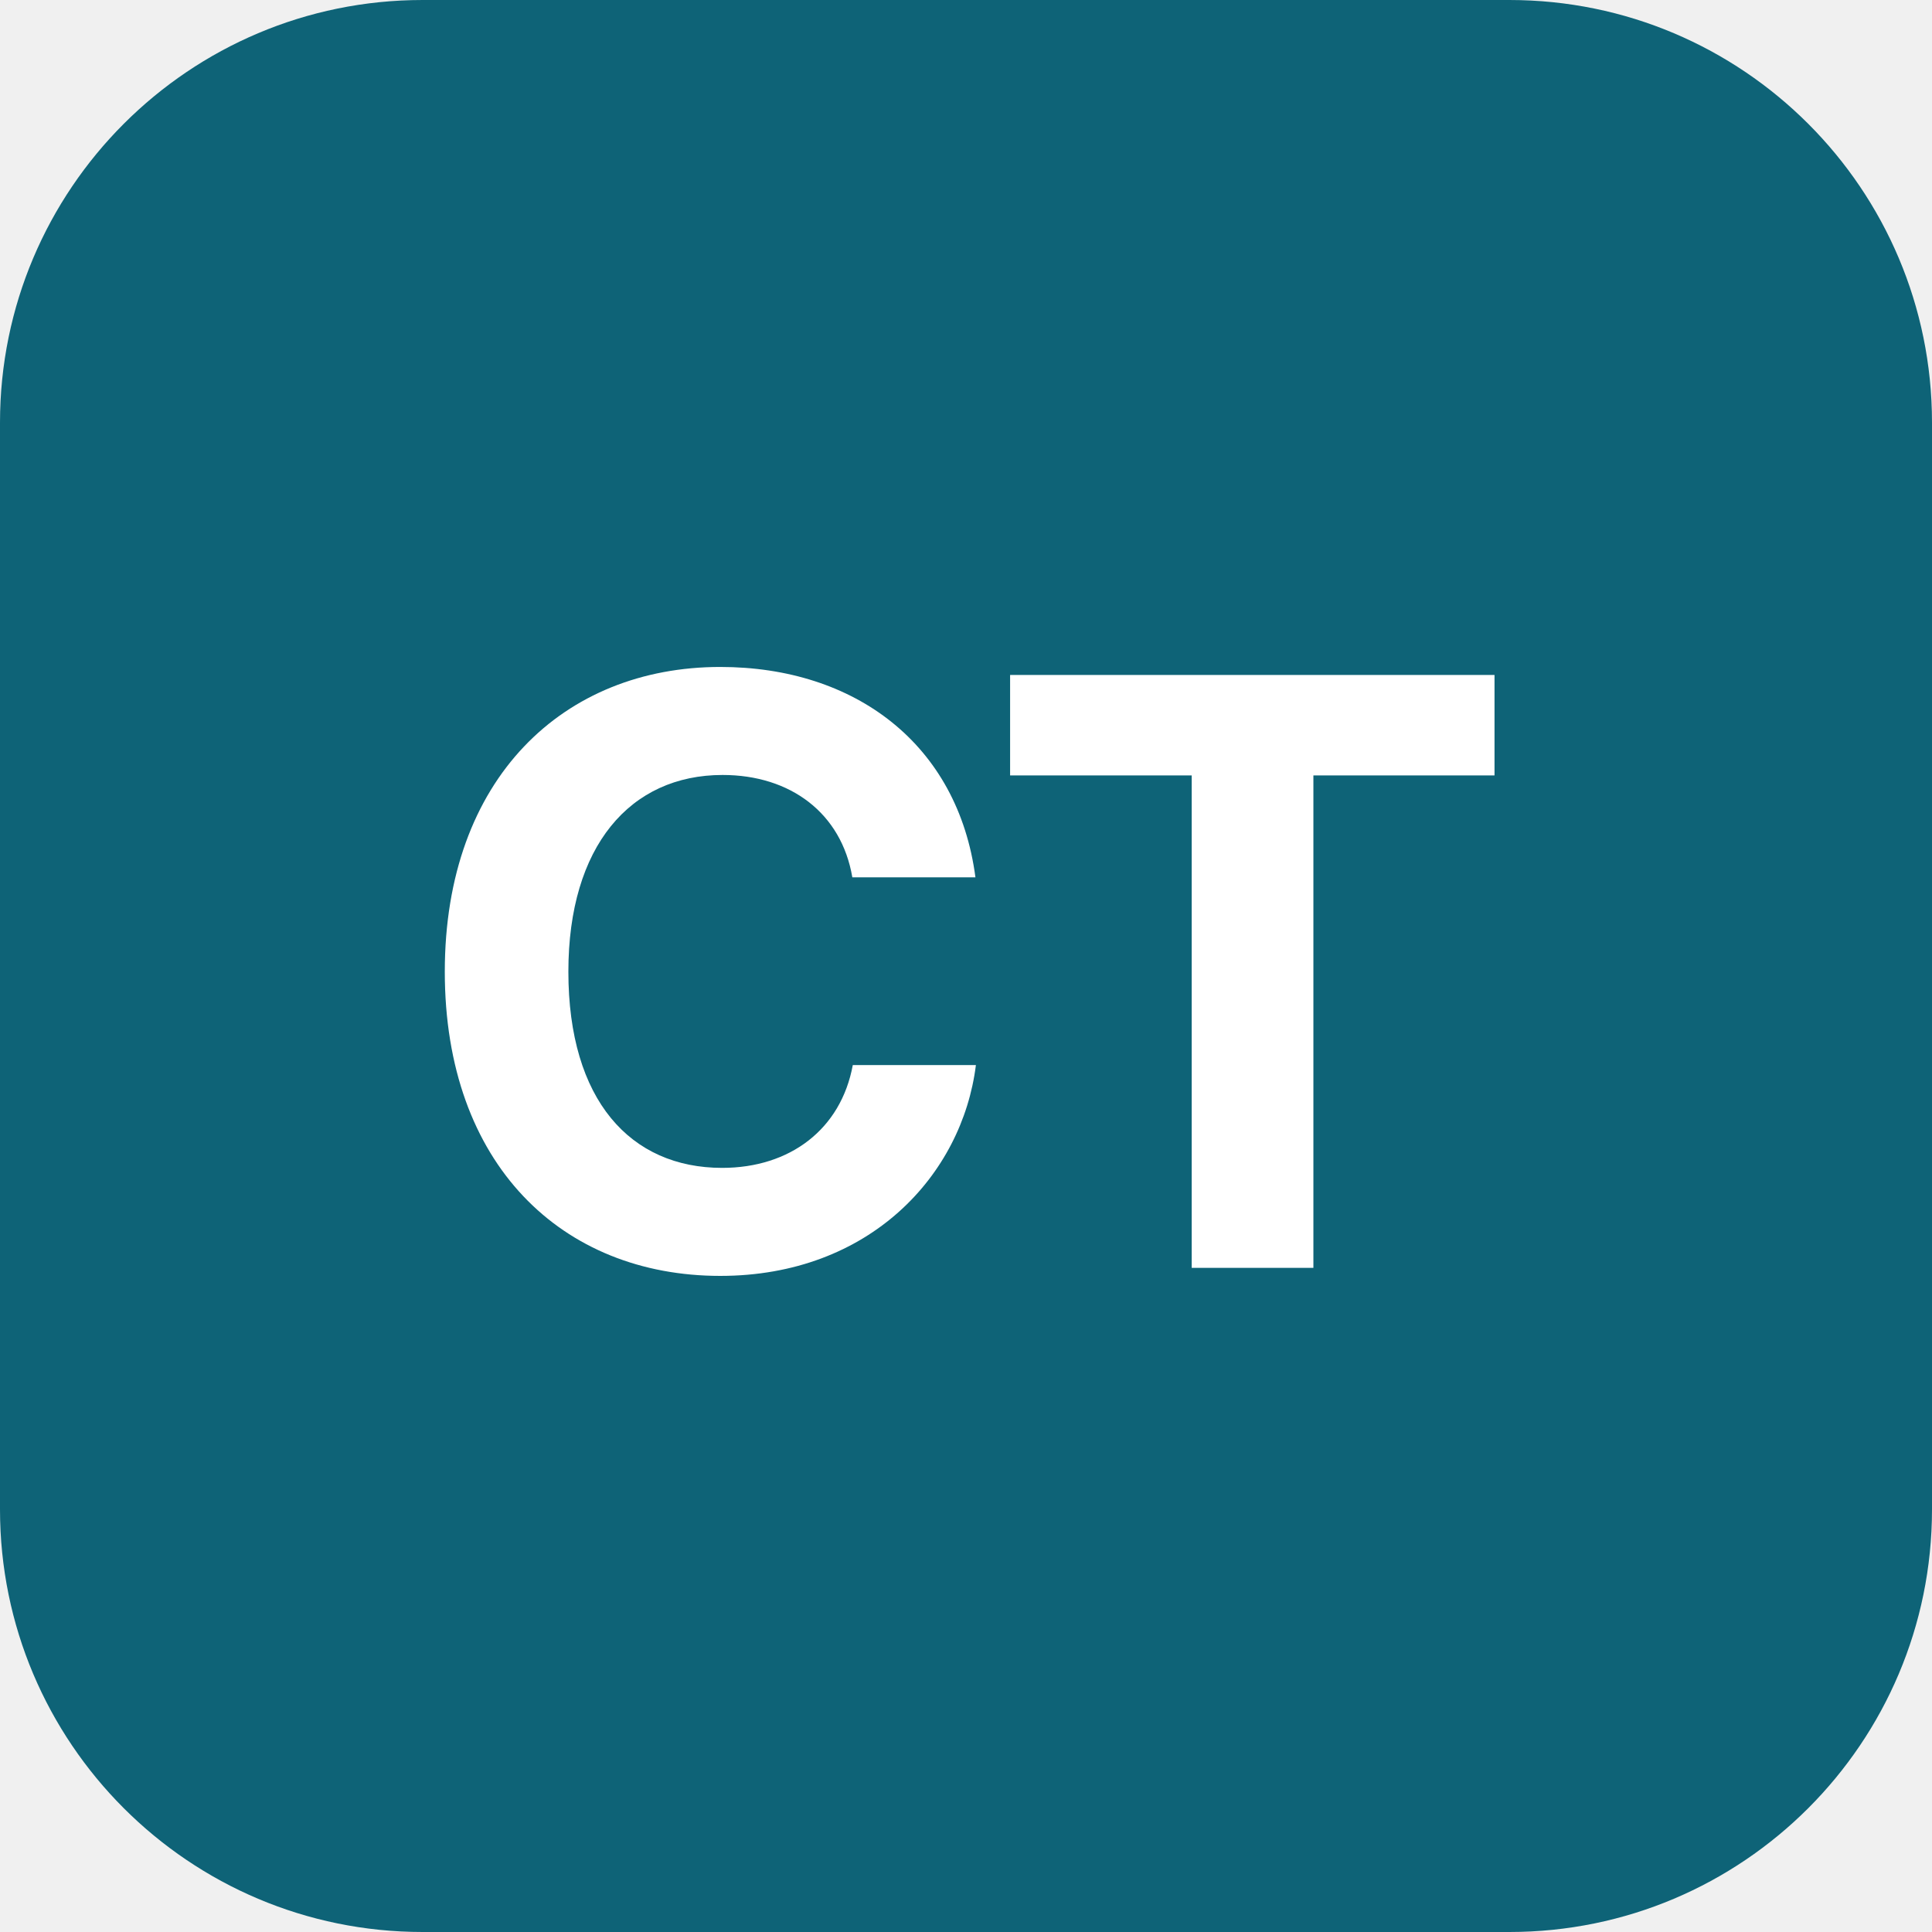
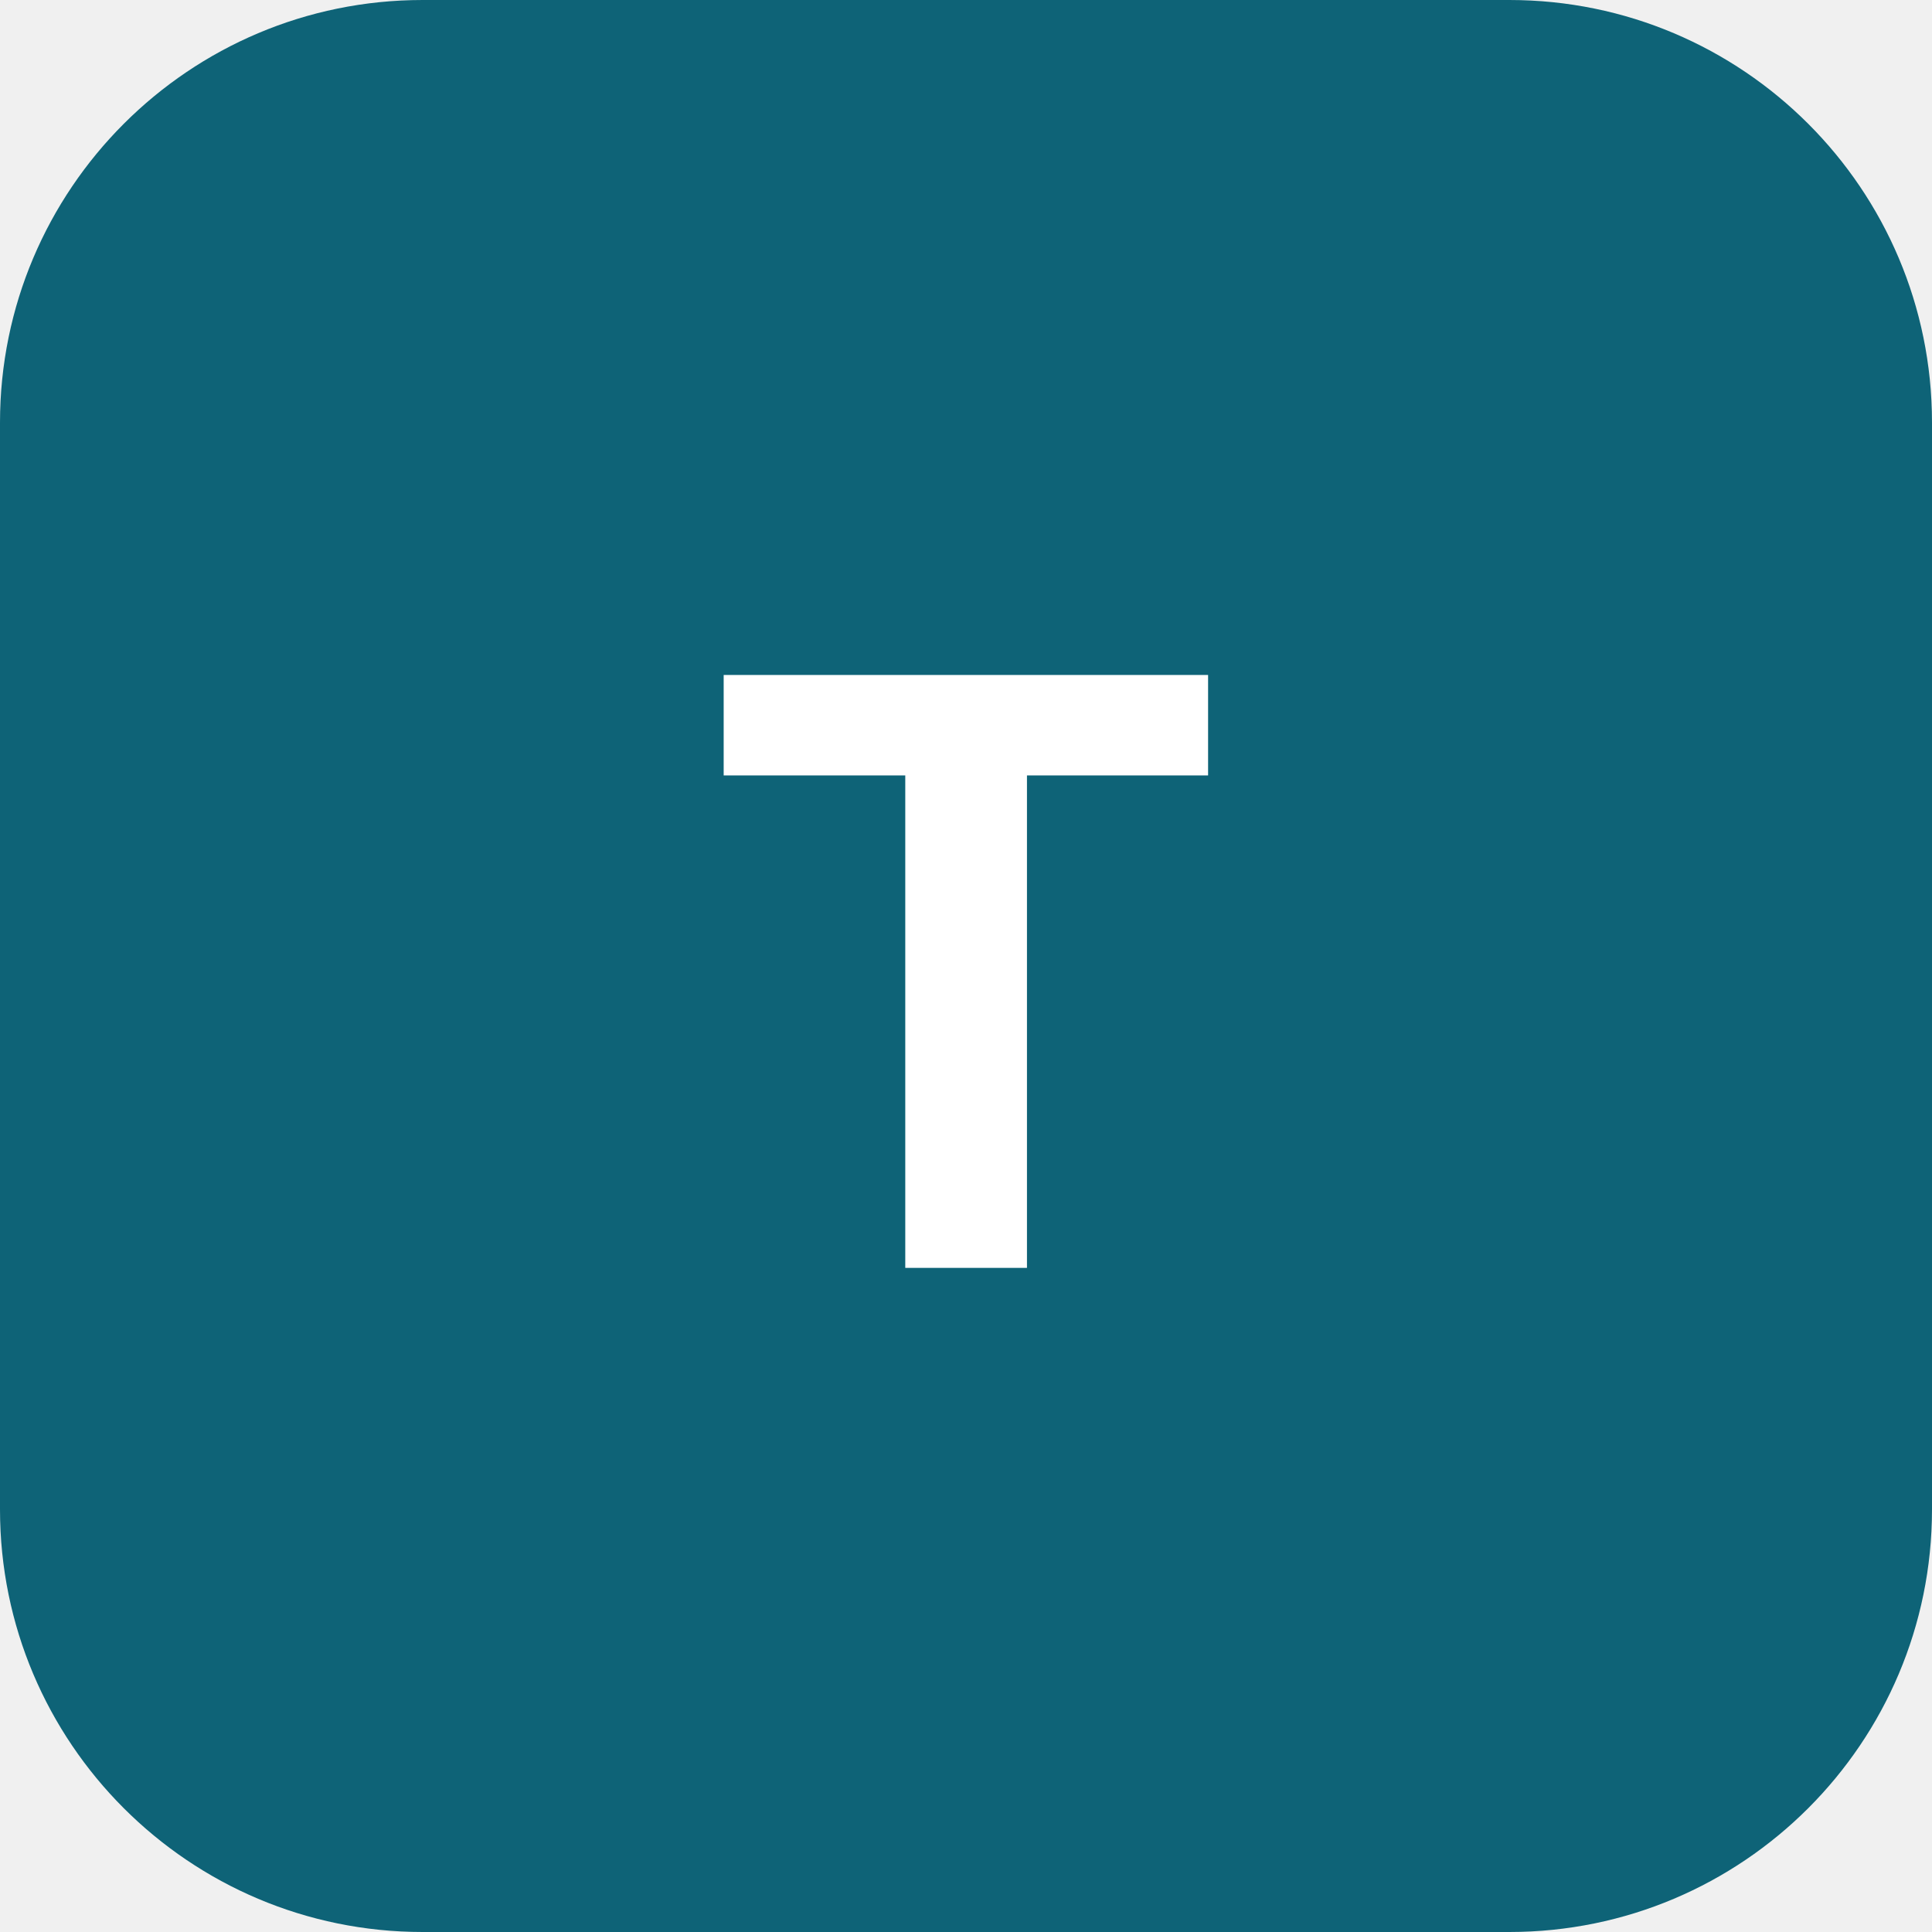
<svg xmlns="http://www.w3.org/2000/svg" viewBox="0 0 64 64">
  <rect width="64" height="64" rx="14" fill="#0e6377" />
-   <text x="32" y="42" text-anchor="middle" font-family="system-ui, -apple-system, Segoe UI, sans-serif" font-size="27" font-weight="700" letter-spacing="-1" fill="#ffffff">CT</text>
+   <text x="32" y="42" text-anchor="middle" font-family="system-ui, -apple-system, Segoe UI, sans-serif" font-size="27" font-weight="700" letter-spacing="-1" fill="#ffffff">T</text>
</svg>
